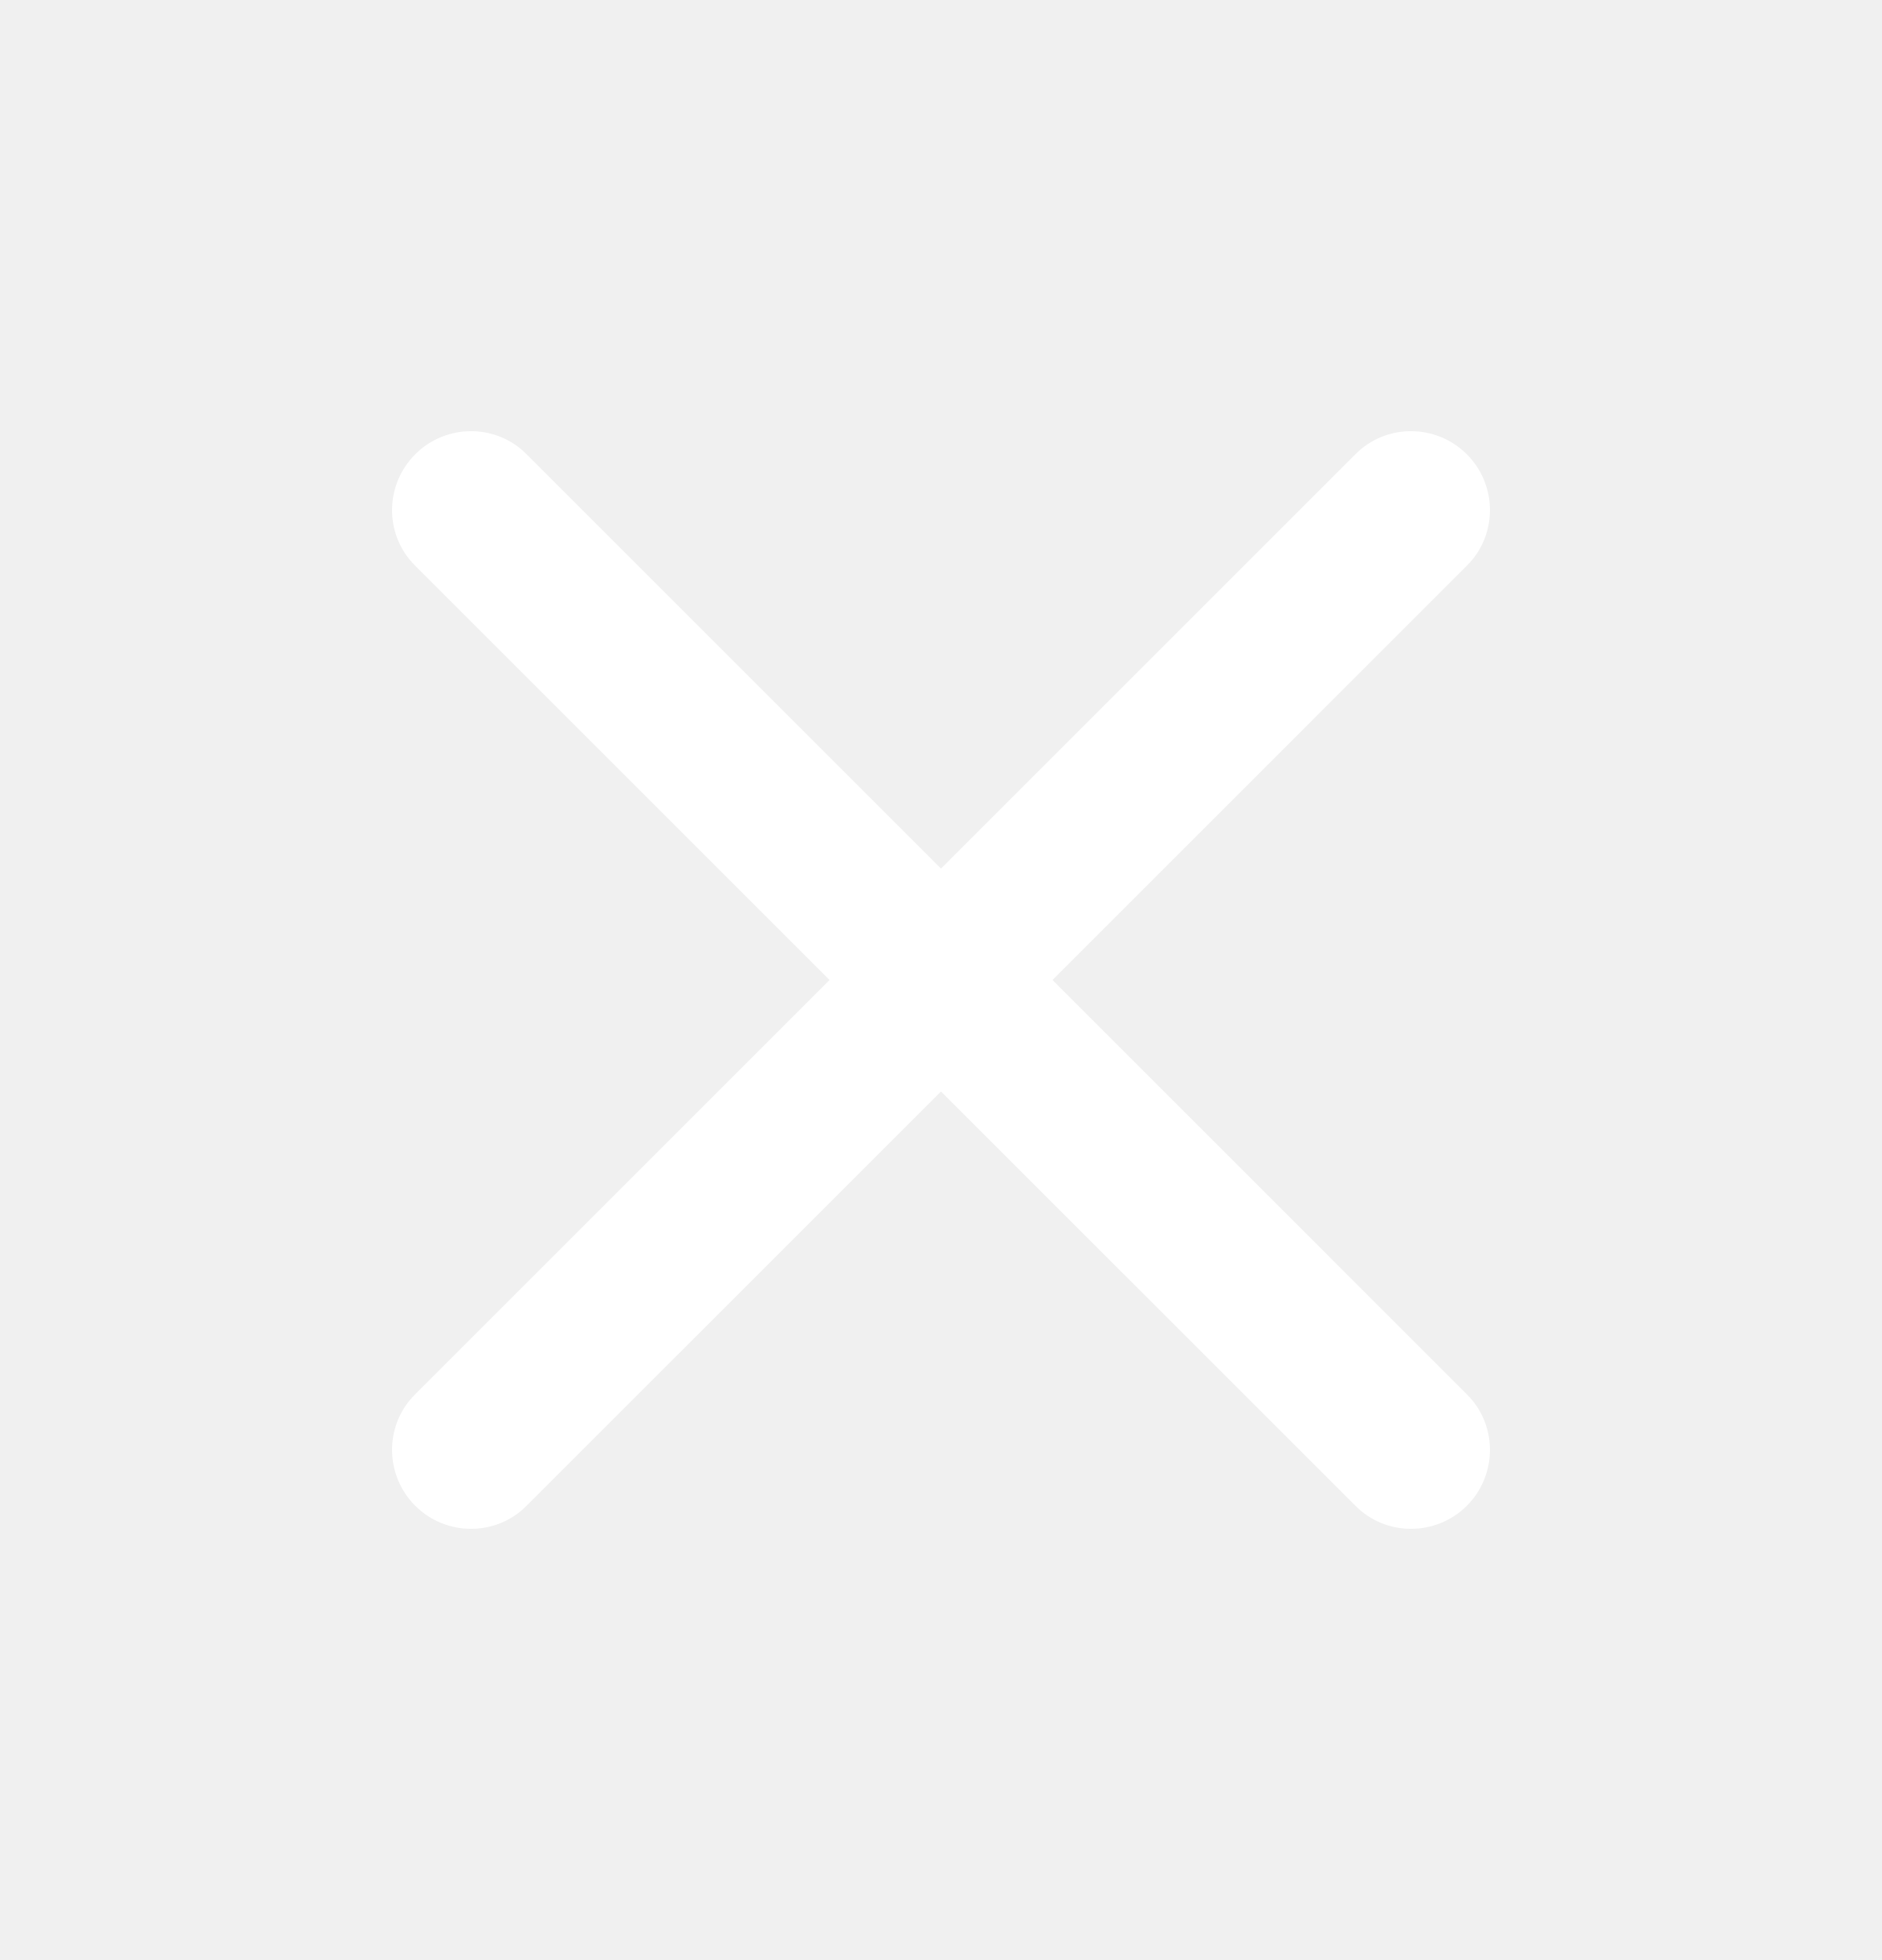
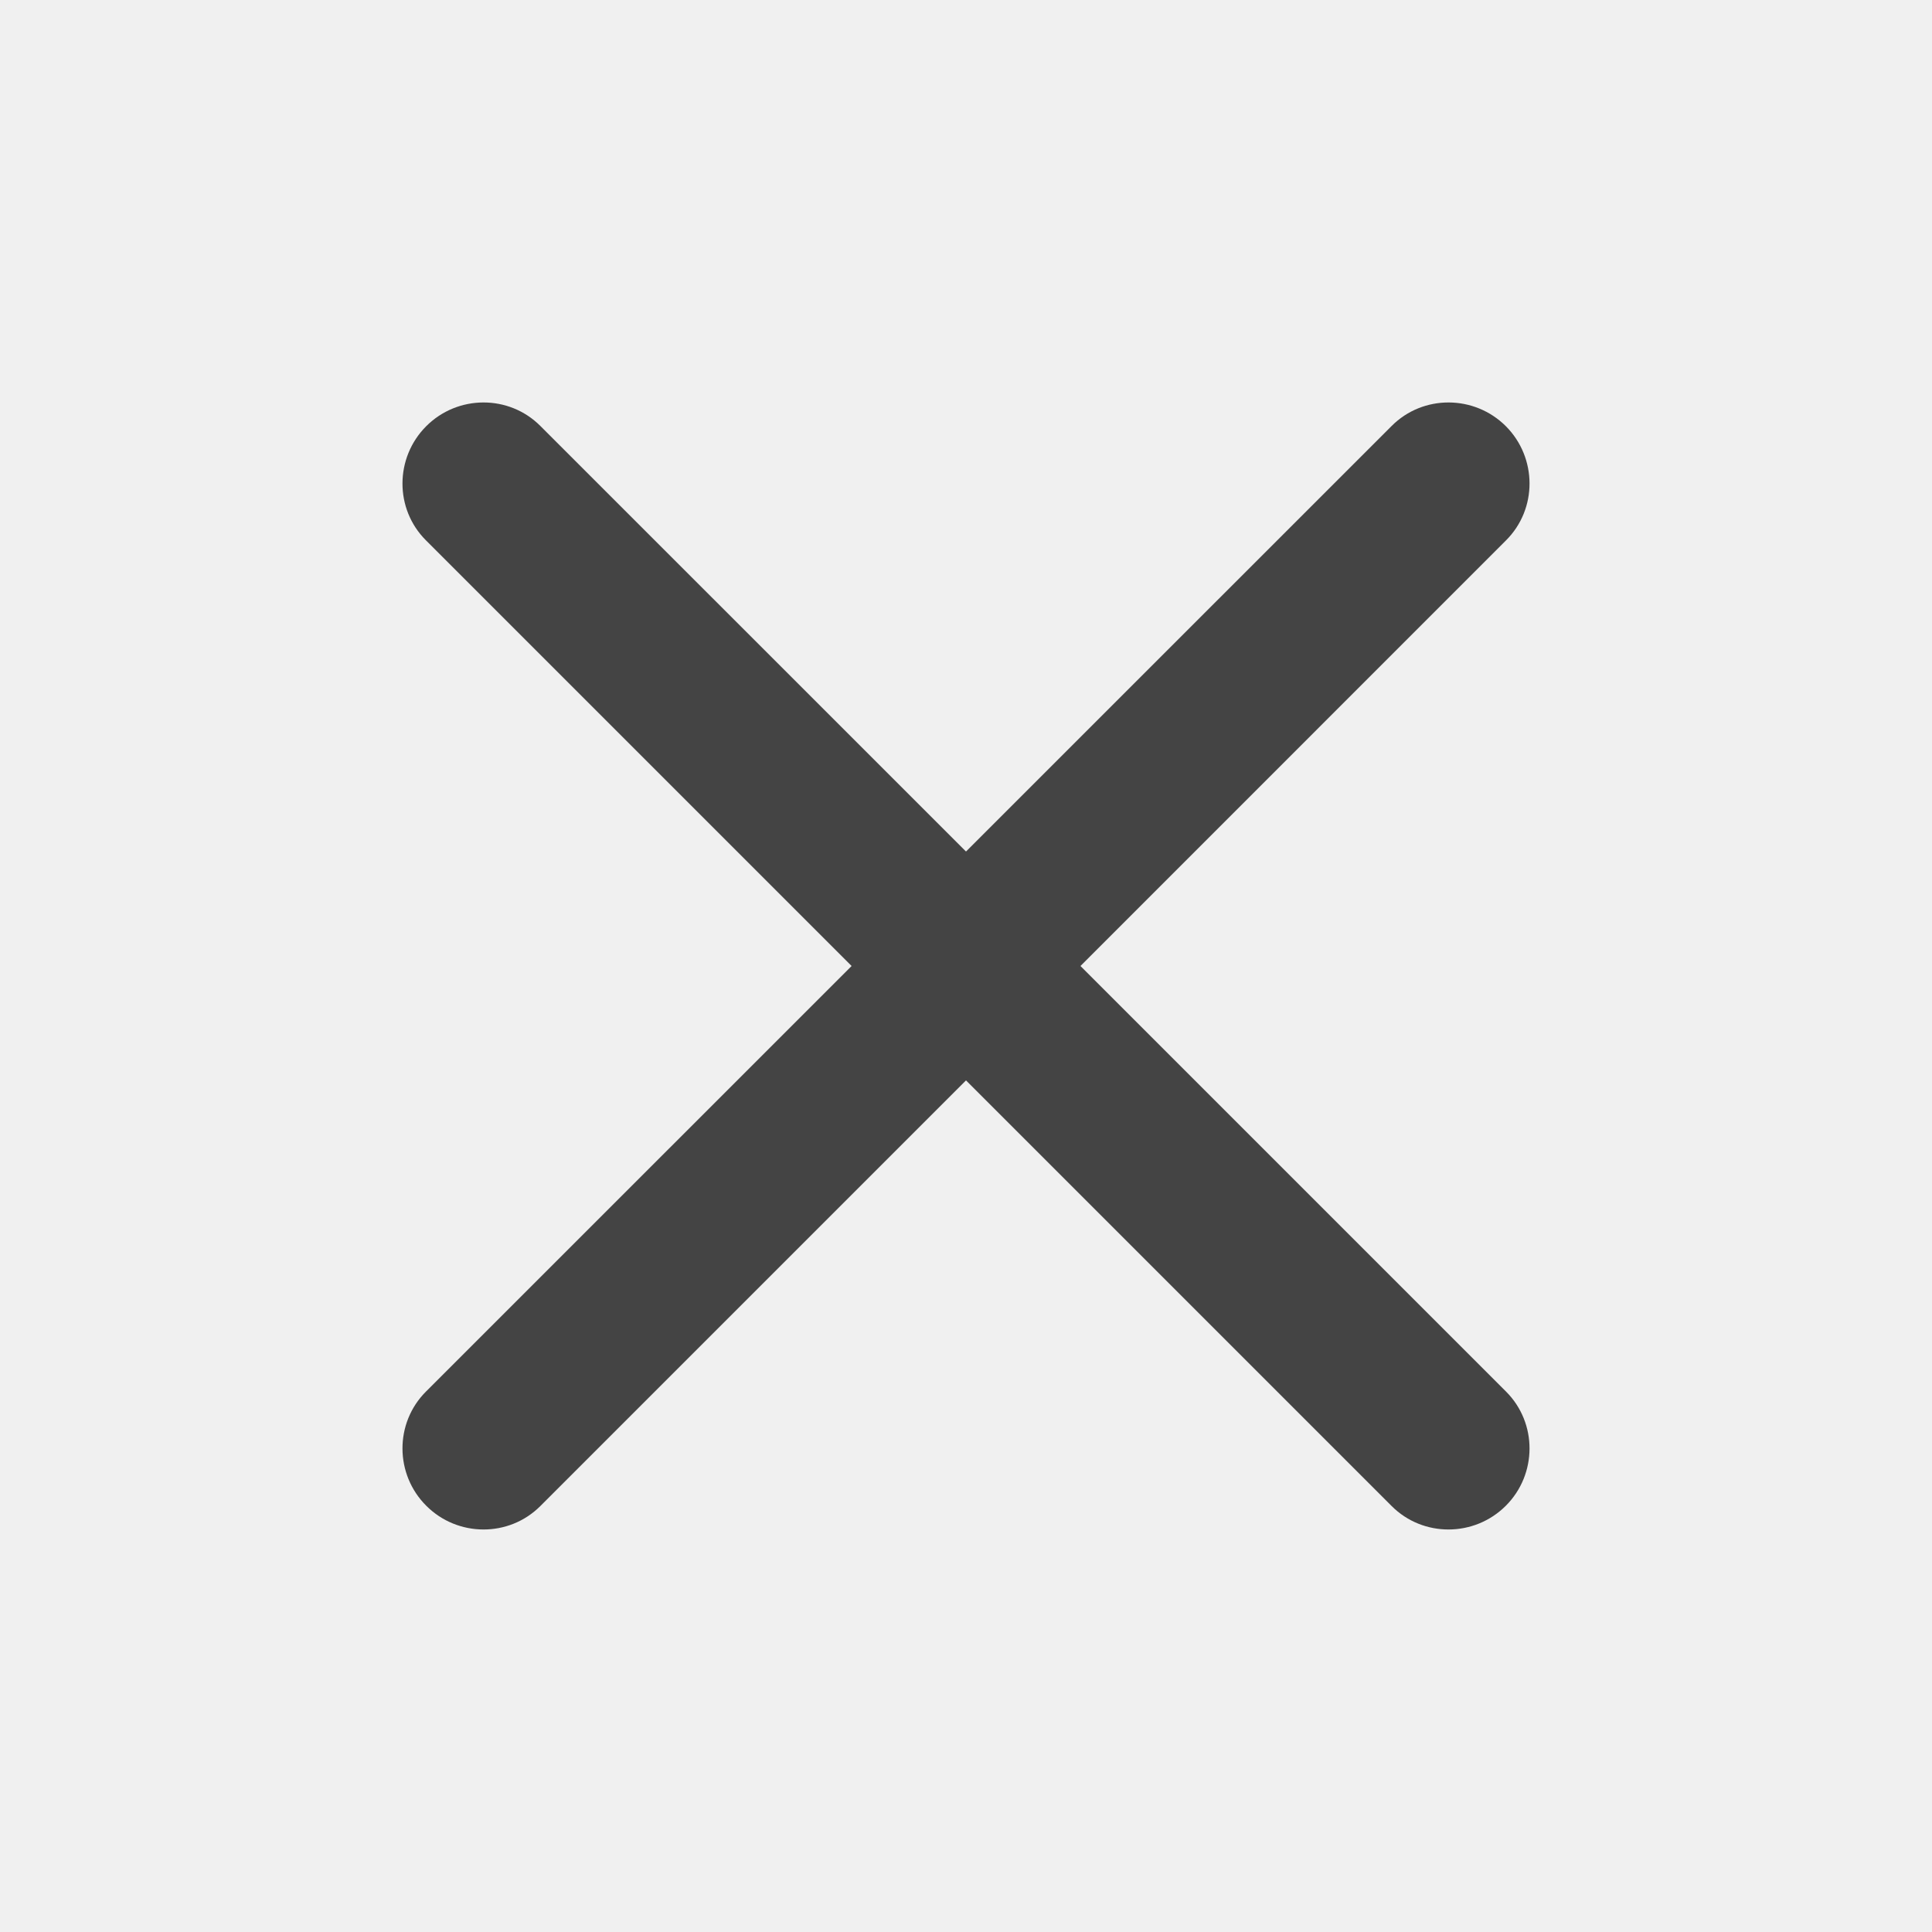
- <svg xmlns="http://www.w3.org/2000/svg" width="24" height="25" viewBox="0 0 24 25" fill="none">
-   <path fill-rule="evenodd" clip-rule="evenodd" d="M5.295 5.795C4.904 6.185 4.9 6.822 5.291 7.212L10.579 12.5L10.579 12.5L5.291 17.788C4.9 18.178 4.904 18.815 5.295 19.206C5.685 19.596 6.322 19.6 6.712 19.209L12 13.922L17.288 19.209C17.678 19.6 18.315 19.596 18.706 19.206C19.096 18.815 19.1 18.178 18.709 17.788L13.422 12.5L13.422 12.5L18.709 7.212C19.1 6.822 19.096 6.185 18.706 5.795C18.315 5.404 17.678 5.4 17.288 5.791L12 11.079L12 11.079L12 11.079L6.712 5.791C6.322 5.4 5.685 5.404 5.295 5.795Z" fill="white" />
+ <svg xmlns="http://www.w3.org/2000/svg" width="24" height="24" viewBox="0 0 24 24" fill="none">
+   <path fill-rule="evenodd" clip-rule="evenodd" d="M5.295 5.294C4.904 5.685 4.9 6.322 5.291 6.712L10.579 12L10.579 12L5.291 17.287C4.9 17.678 4.904 18.315 5.295 18.705C5.685 19.096 6.322 19.099 6.712 18.709L12 13.421L17.288 18.709C17.678 19.099 18.315 19.096 18.706 18.705C19.096 18.315 19.1 17.678 18.709 17.287L13.422 12L13.422 12L18.709 6.712C19.1 6.322 19.096 5.685 18.706 5.294C18.315 4.904 17.678 4.9 17.288 5.291L12 10.578L12 10.578L12 10.578L6.712 5.291C6.322 4.9 5.685 4.904 5.295 5.294Z" fill="#444444" />
</svg>
